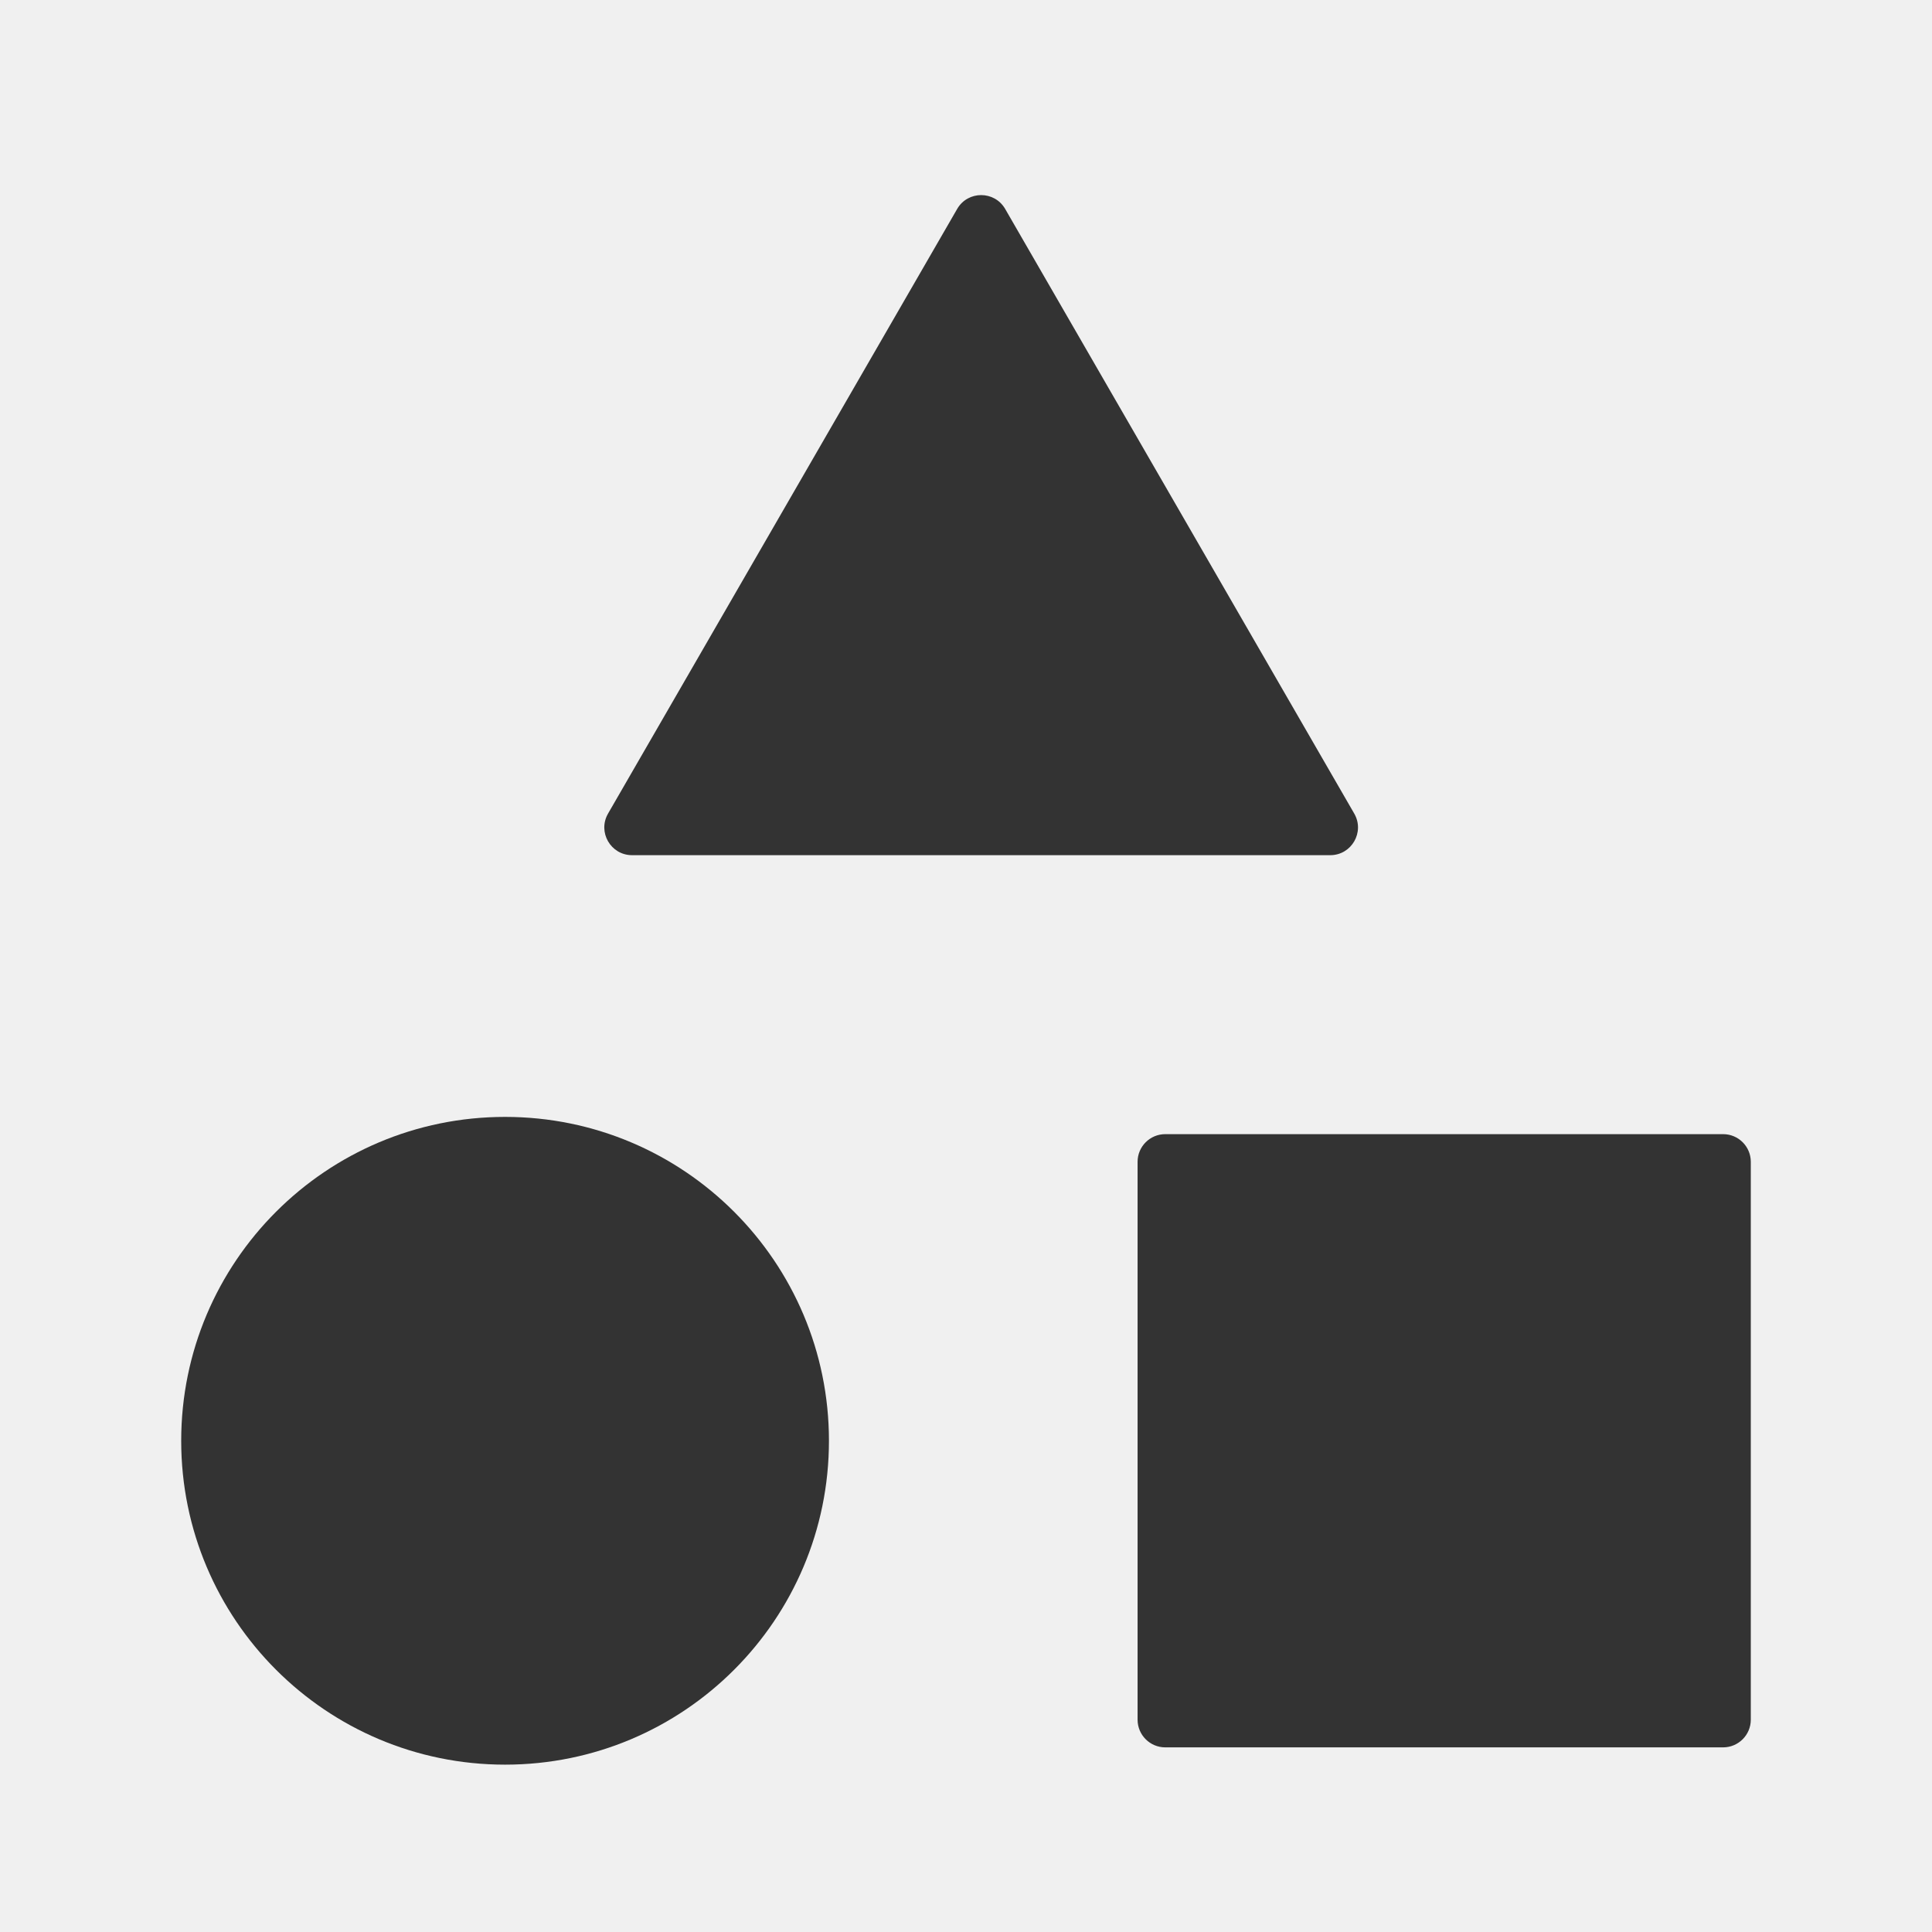
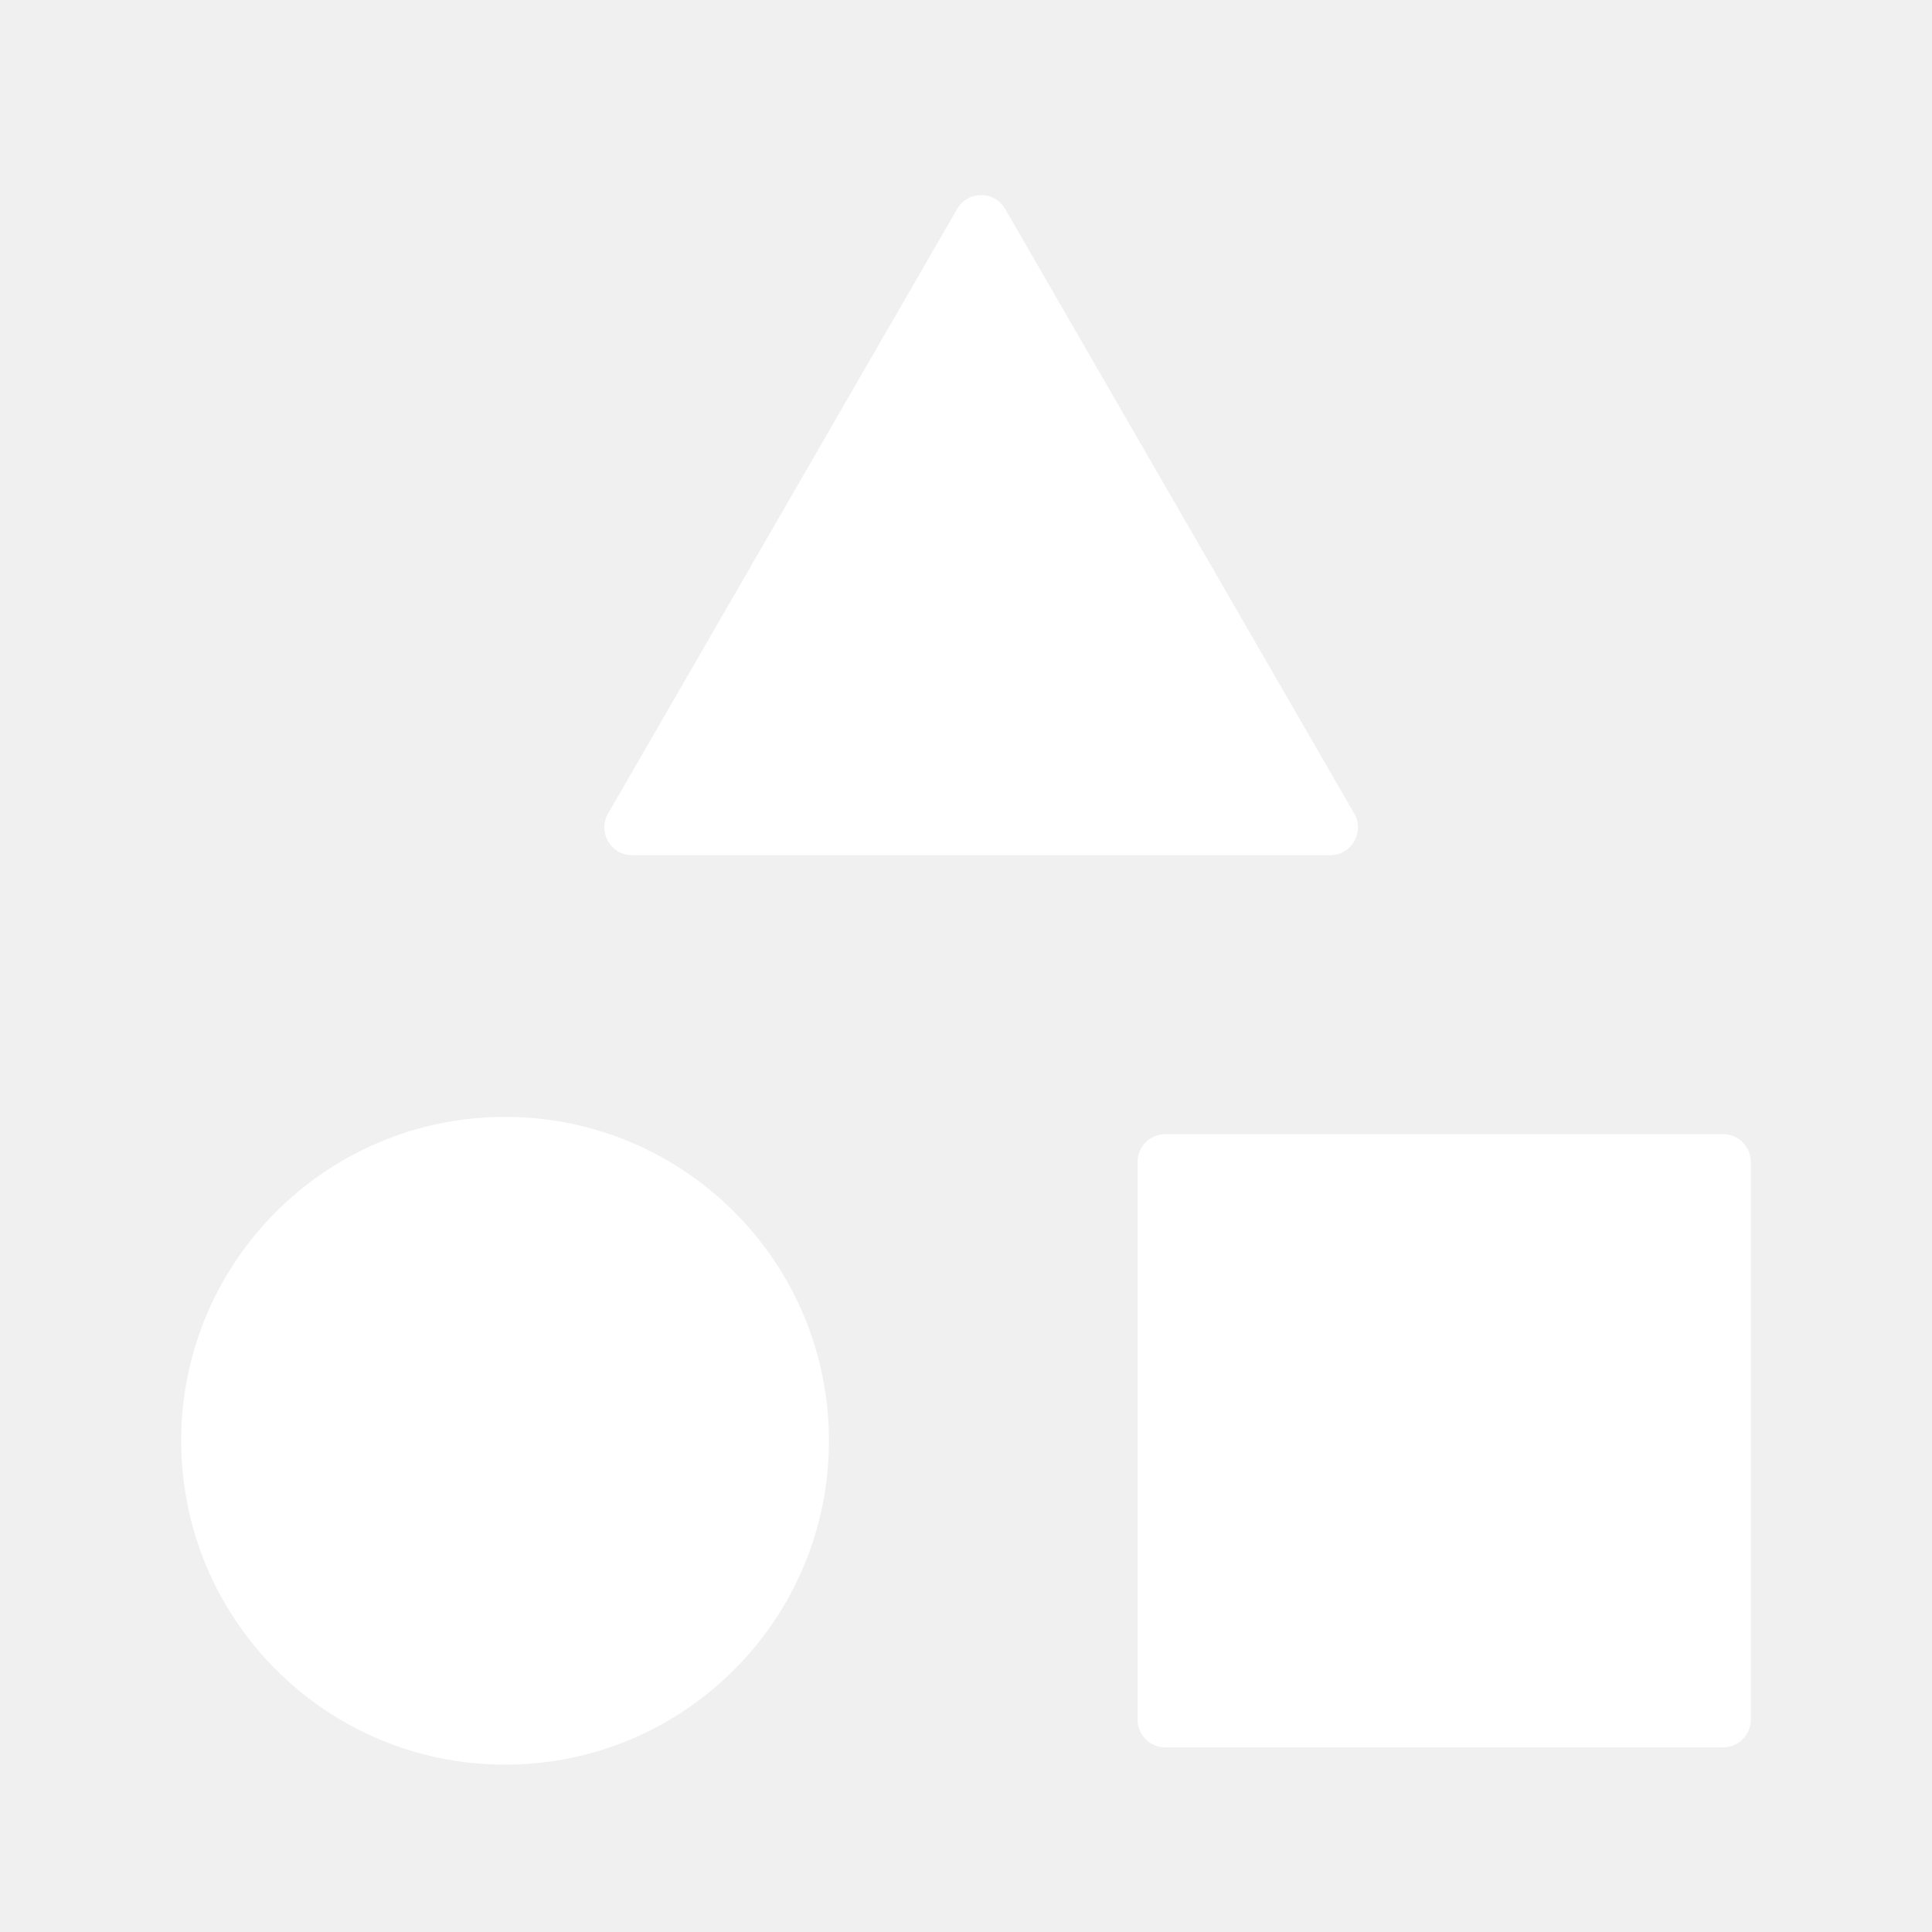
- <svg xmlns="http://www.w3.org/2000/svg" width="800px" height="800px" viewBox="0 0 512 512" version="1.1" xml:space="preserve">
-   <style type="text/css">
- 	.st0{fill:#333333;}
- 	.st1{fill:none;stroke:#333333;stroke-width:32;stroke-linecap:round;stroke-linejoin:round;stroke-miterlimit:10;}
- </style>
+ <svg xmlns="http://www.w3.org/2000/svg" viewBox="0 0 512 512" version="1.1" xml:space="preserve">
  <g id="Layer_1" />
  <g id="Layer_2">
    <g>
      <g>
-         <path class="st0" d="M456.64,463.07H308.81c-4.06,0-7.34-3.29-7.34-7.34V307.9c0-4.06,3.29-7.34,7.34-7.34h147.83     c4.06,0,7.34,3.29,7.34,7.34v147.83C463.98,459.79,460.69,463.07,456.64,463.07z" />
-       </g>
-       <g>
-         <path class="st0" d="M253.66,55.37l-92.52,160.24c-2.83,4.9,0.71,11.02,6.36,11.02h185.03c5.65,0,9.19-6.12,6.36-11.02     L266.38,55.37C263.55,50.48,256.49,50.48,253.66,55.37z" />
-       </g>
-       <g>
-         <circle class="st0" cx="133.85" cy="381.82" r="85.83" />
+         <path class="st0" d="M456.64,463.07H308.81c-4.06,0-7.34-3.29-7.34-7.34V307.9c0-4.06,3.29-7.34,7.34-7.34h147.83     c4.06,0,7.34,3.29,7.34,7.34v147.83C463.98,459.79,460.69,463.07,456.64,463.07z" fill="#FFF" />
+         <path class="st0" d="M253.66,55.37l-92.52,160.24c-2.83,4.9,0.71,11.02,6.36,11.02h185.03c5.65,0,9.19-6.12,6.36-11.02     L266.38,55.37C263.55,50.48,256.49,50.48,253.66,55.37z" fill="#FFF" />
+         <circle fill="#FFF" class="st0" cx="133.85" cy="381.82" r="85.83" />
      </g>
    </g>
  </g>
</svg>
